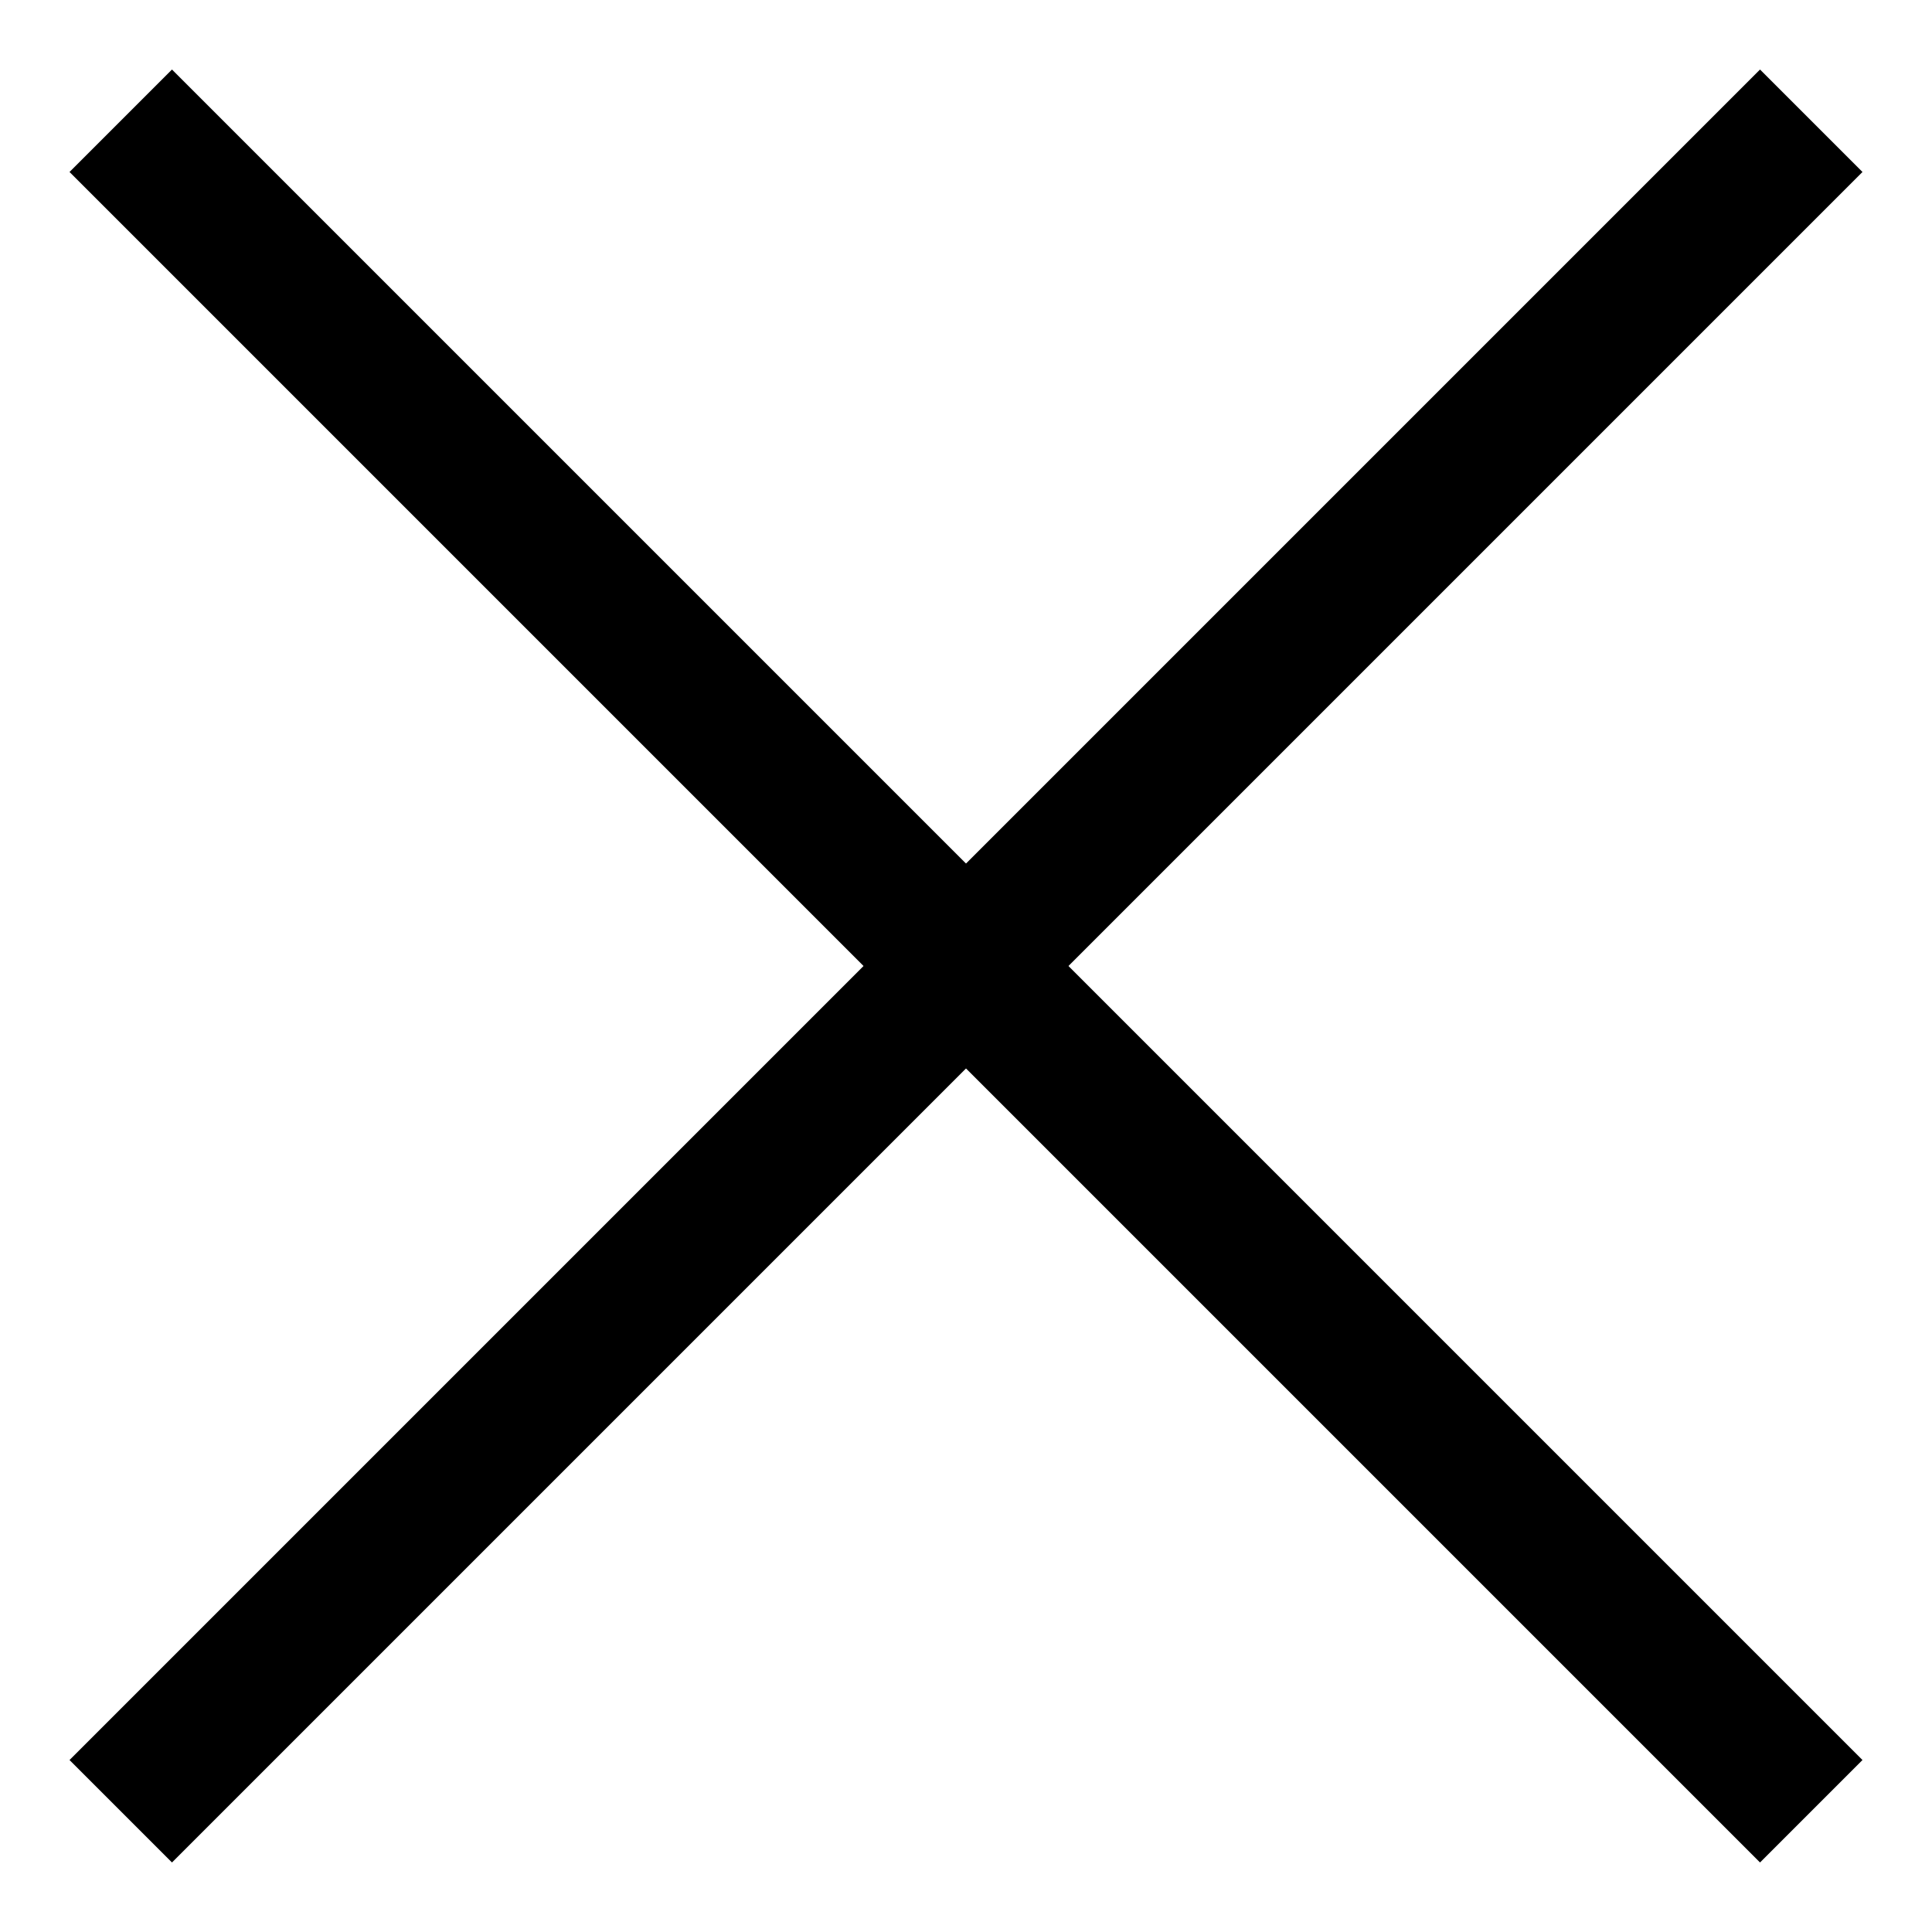
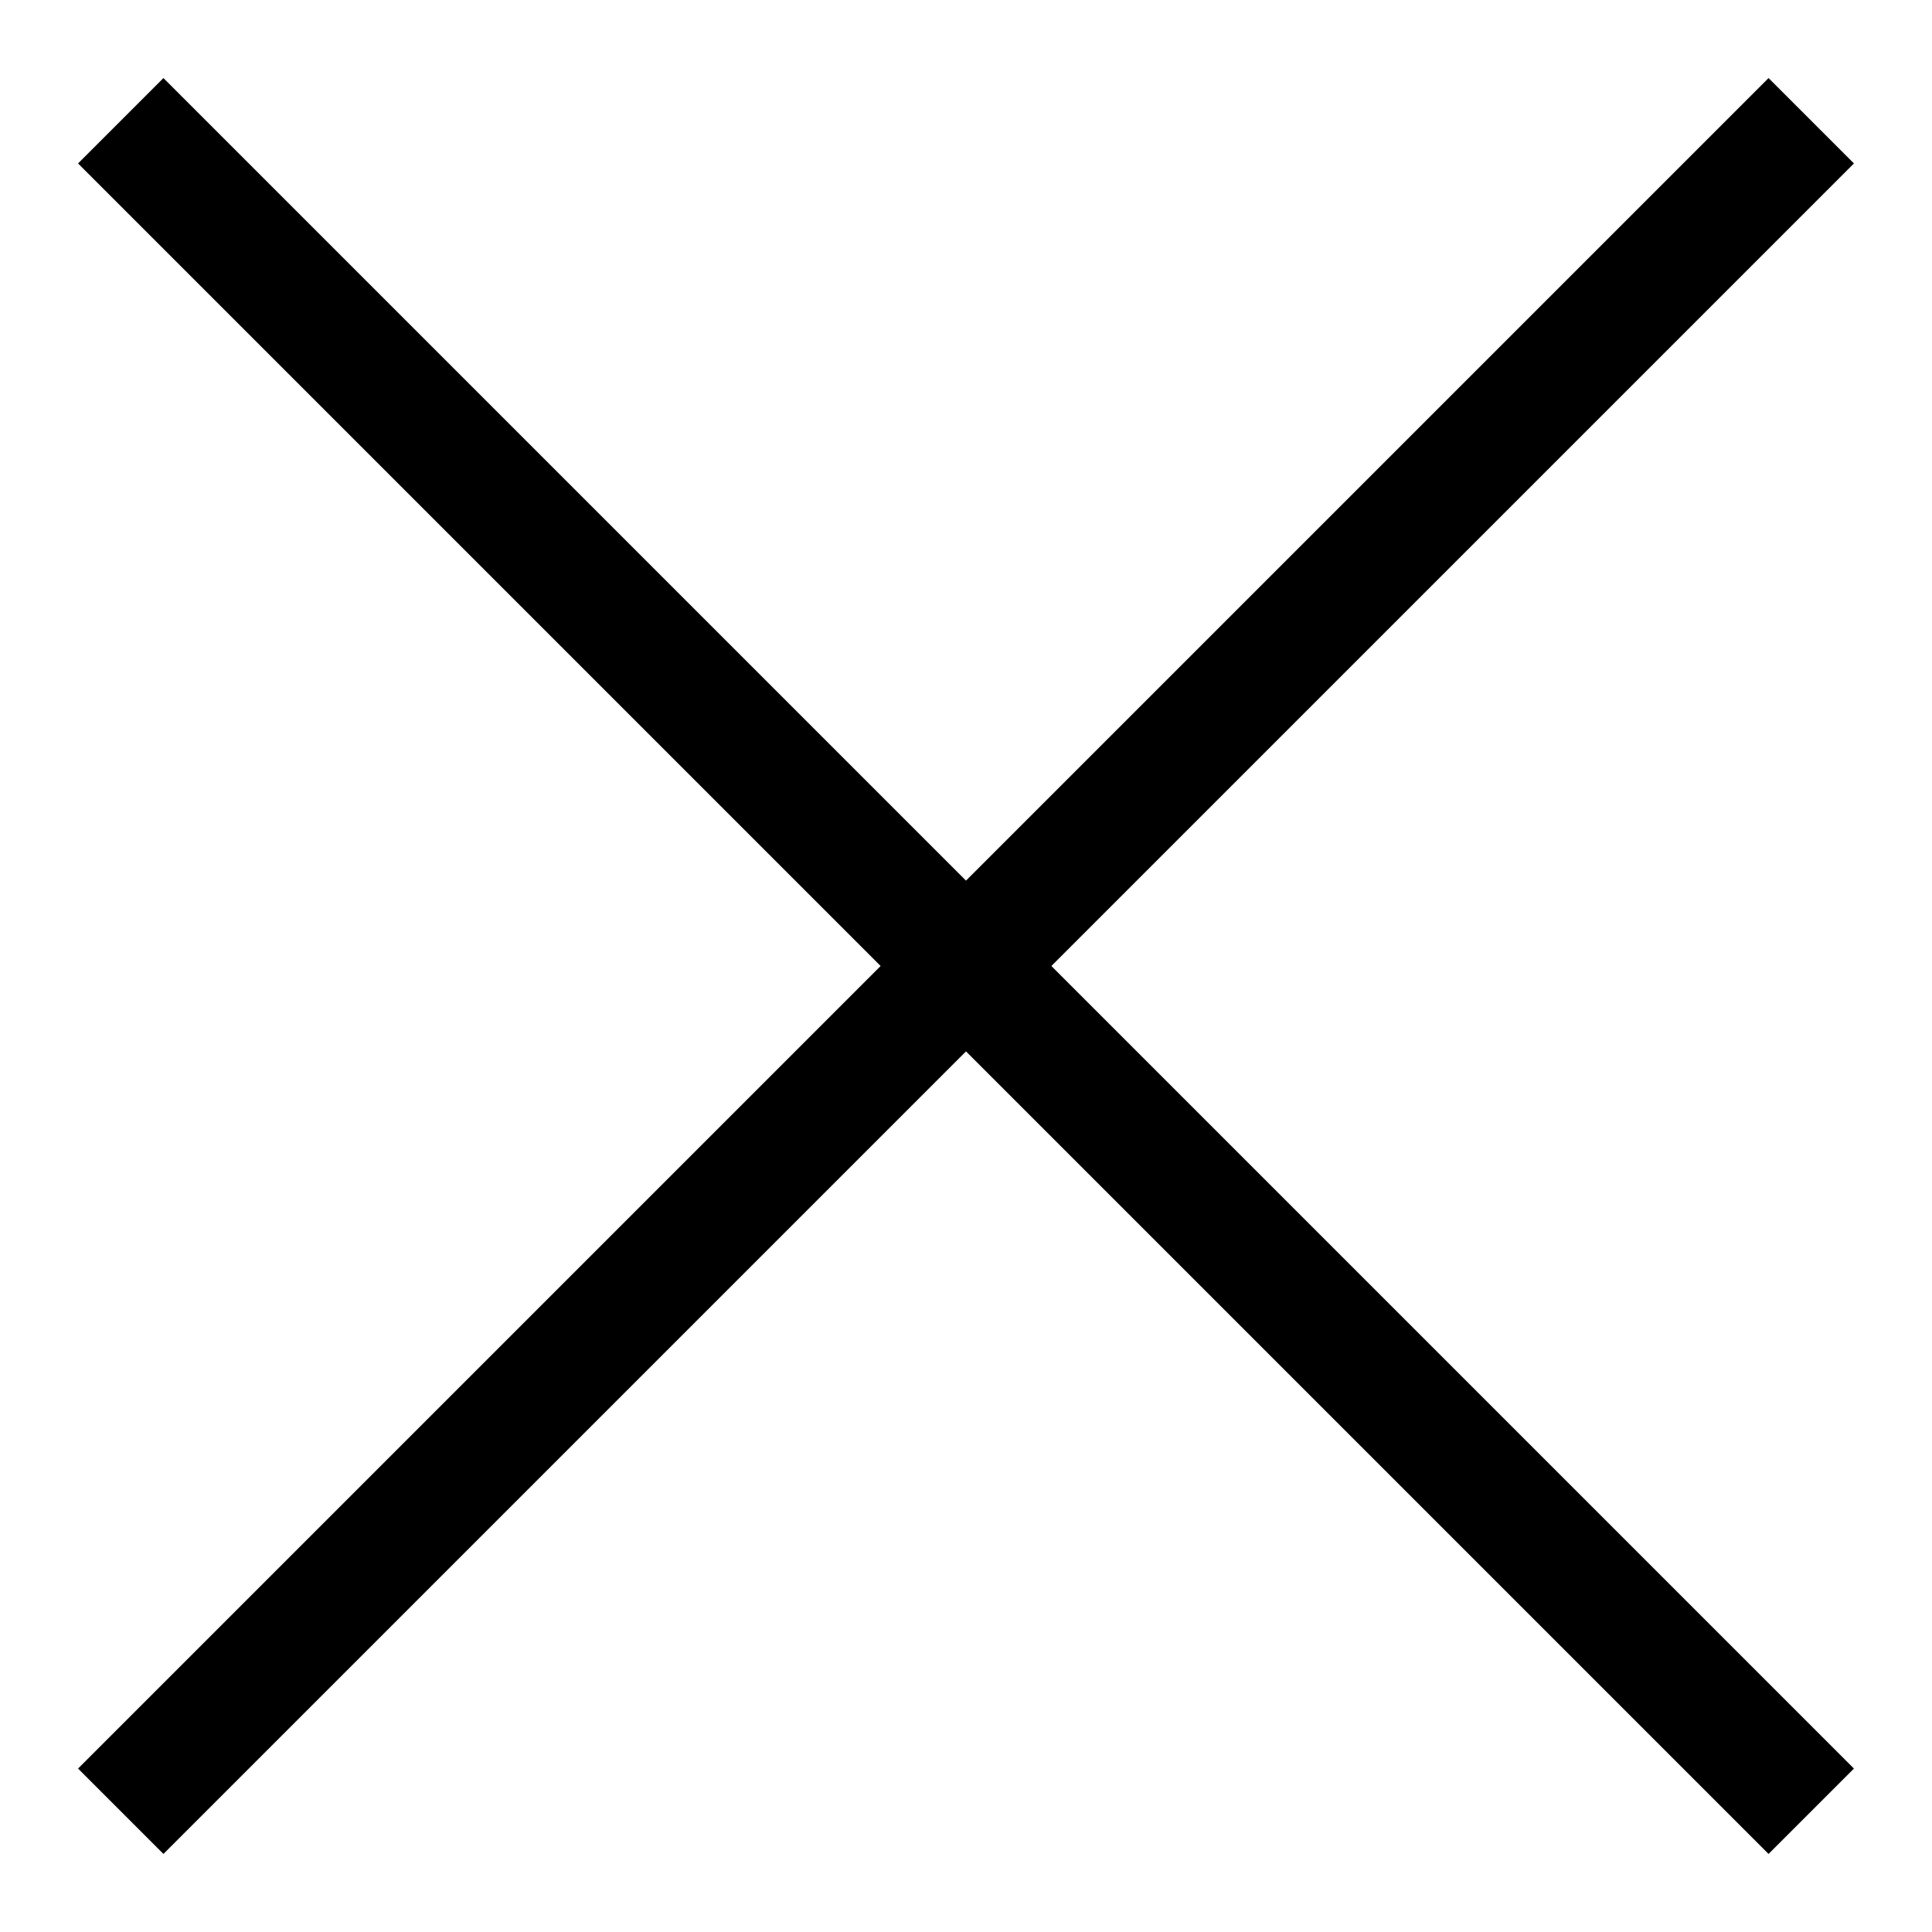
<svg xmlns="http://www.w3.org/2000/svg" width="16" height="16" viewBox="0 0 16 16" fill="none">
-   <path d="M15 1L8 8L15 15" stroke="black" stroke-width="1.2" />
-   <path d="M1 1L8 8L1 15" stroke="black" stroke-width="1.2" />
+   <path d="M15 1L8 8L15 15" stroke="black" strokeWidth="1.2" />
+   <path d="M1 1L8 8L1 15" stroke="black" strokeWidth="1.2" />
</svg>
